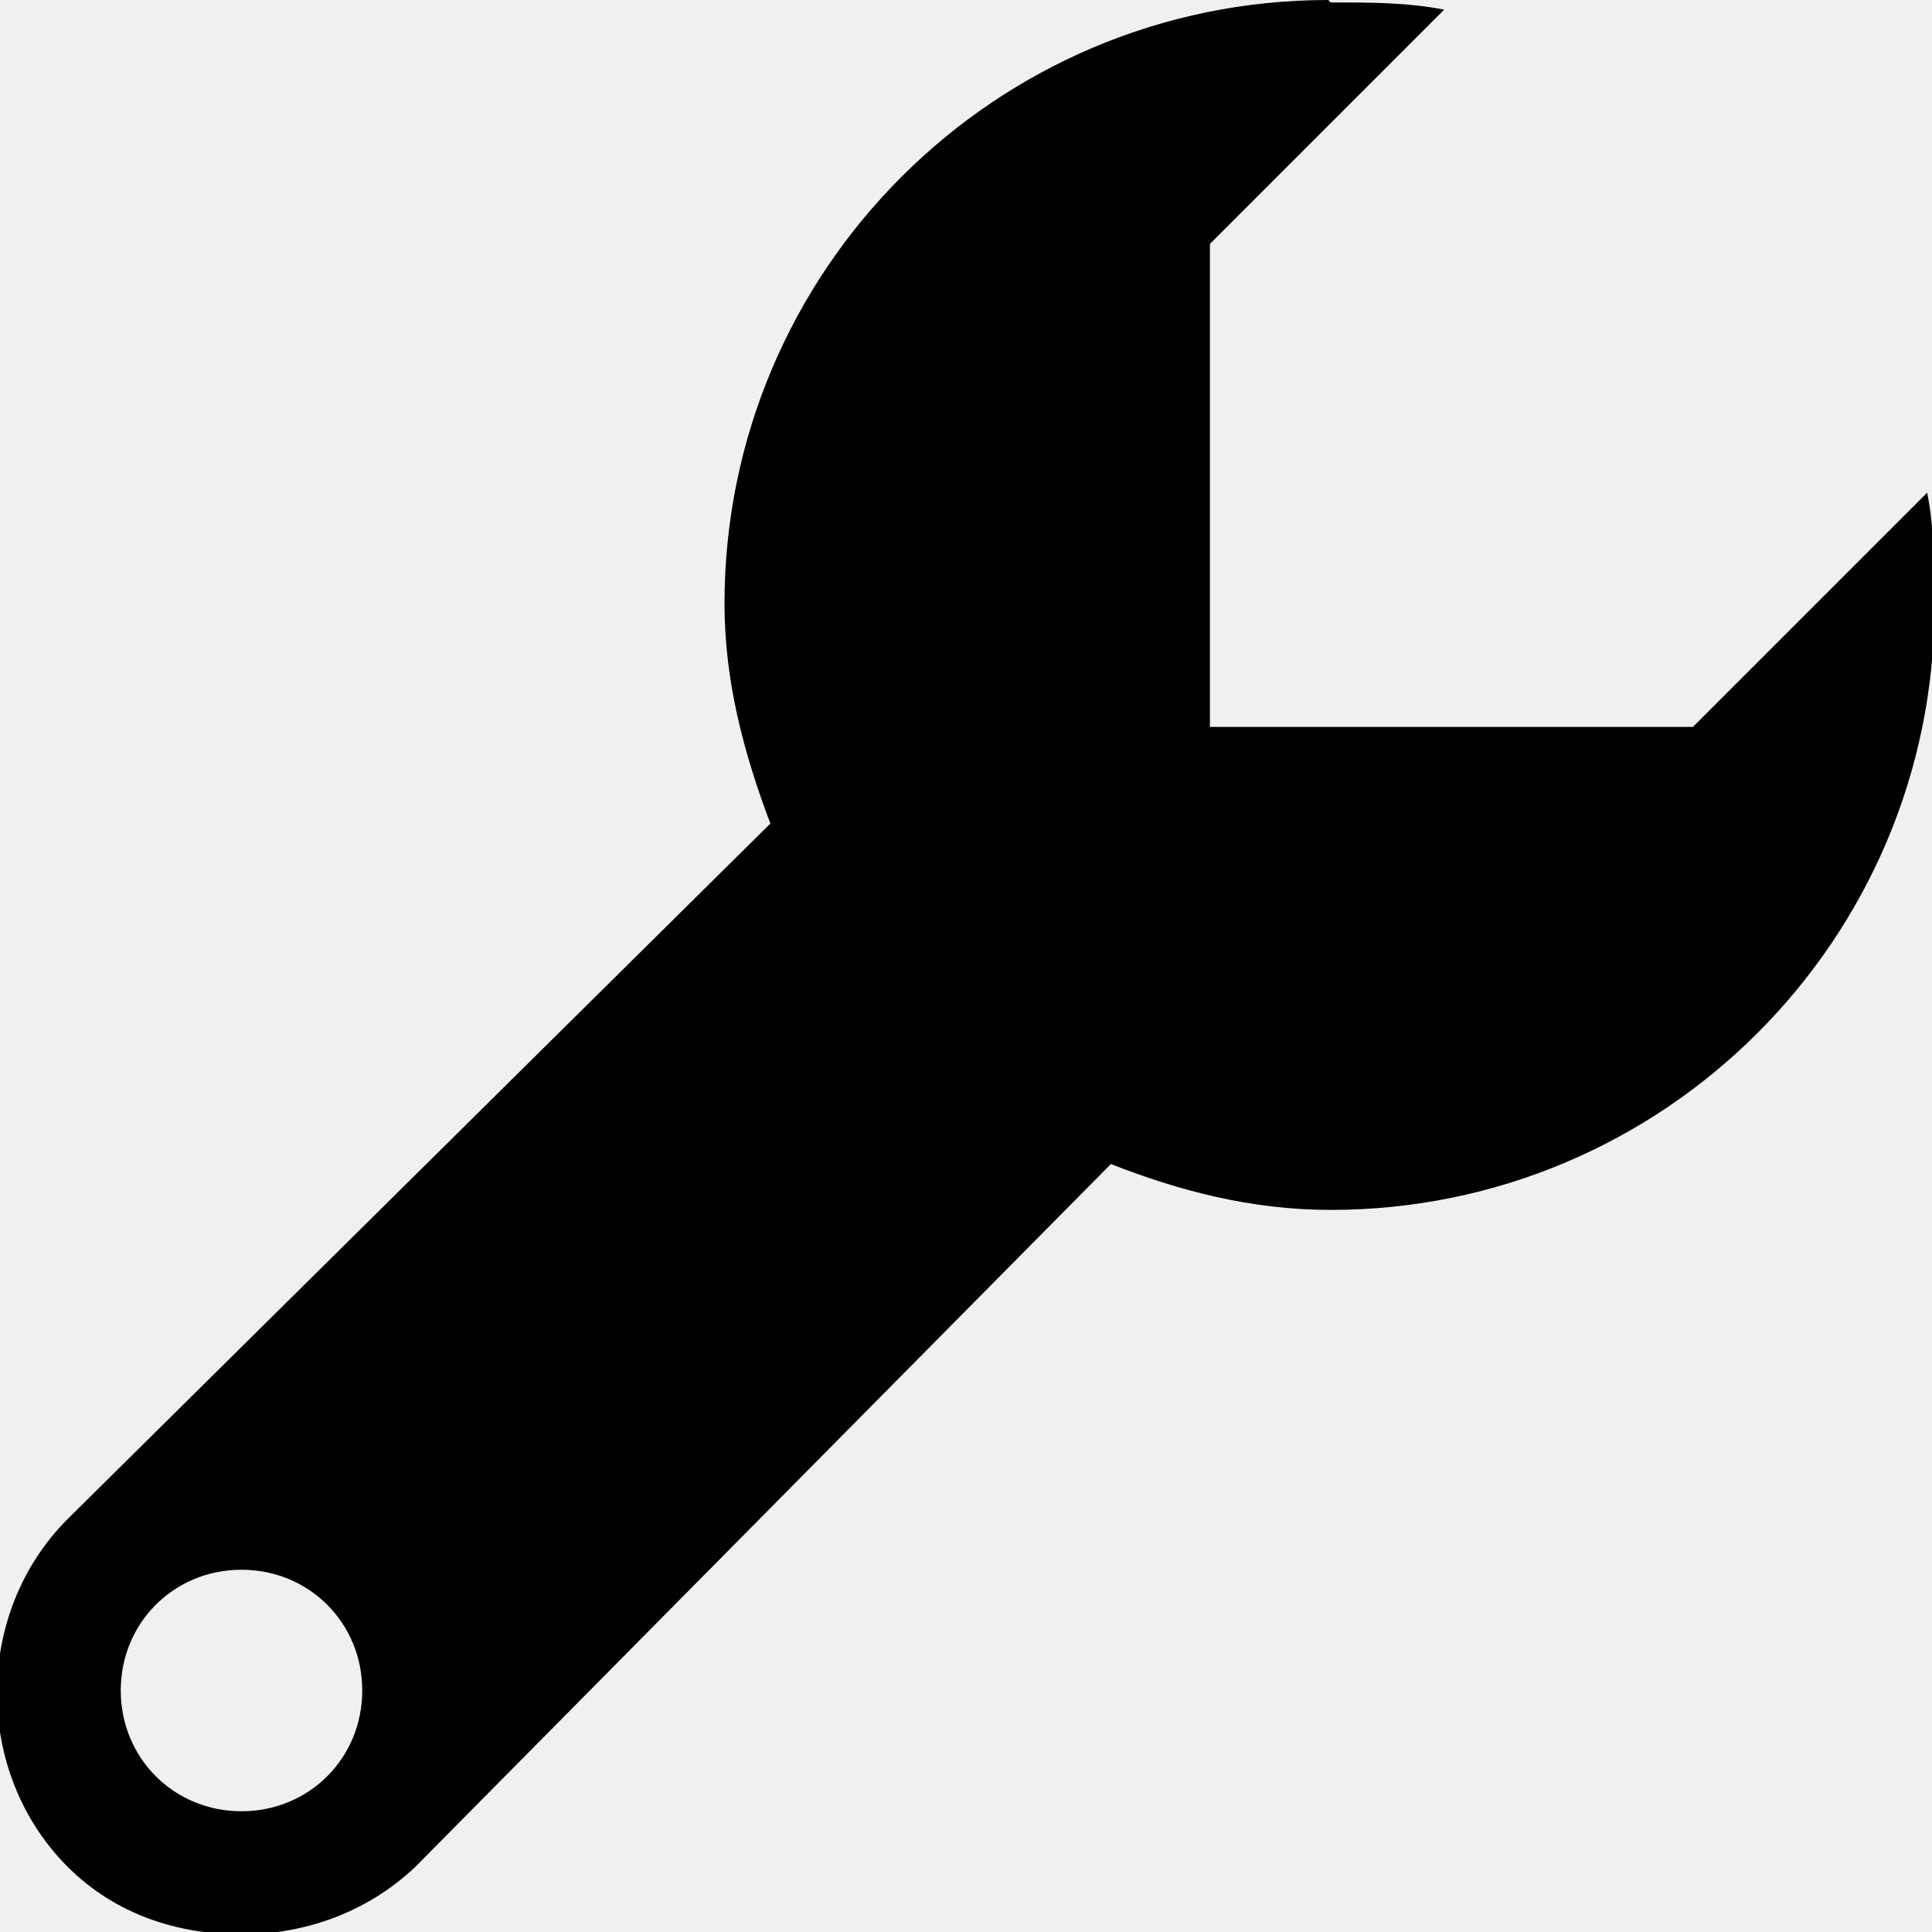
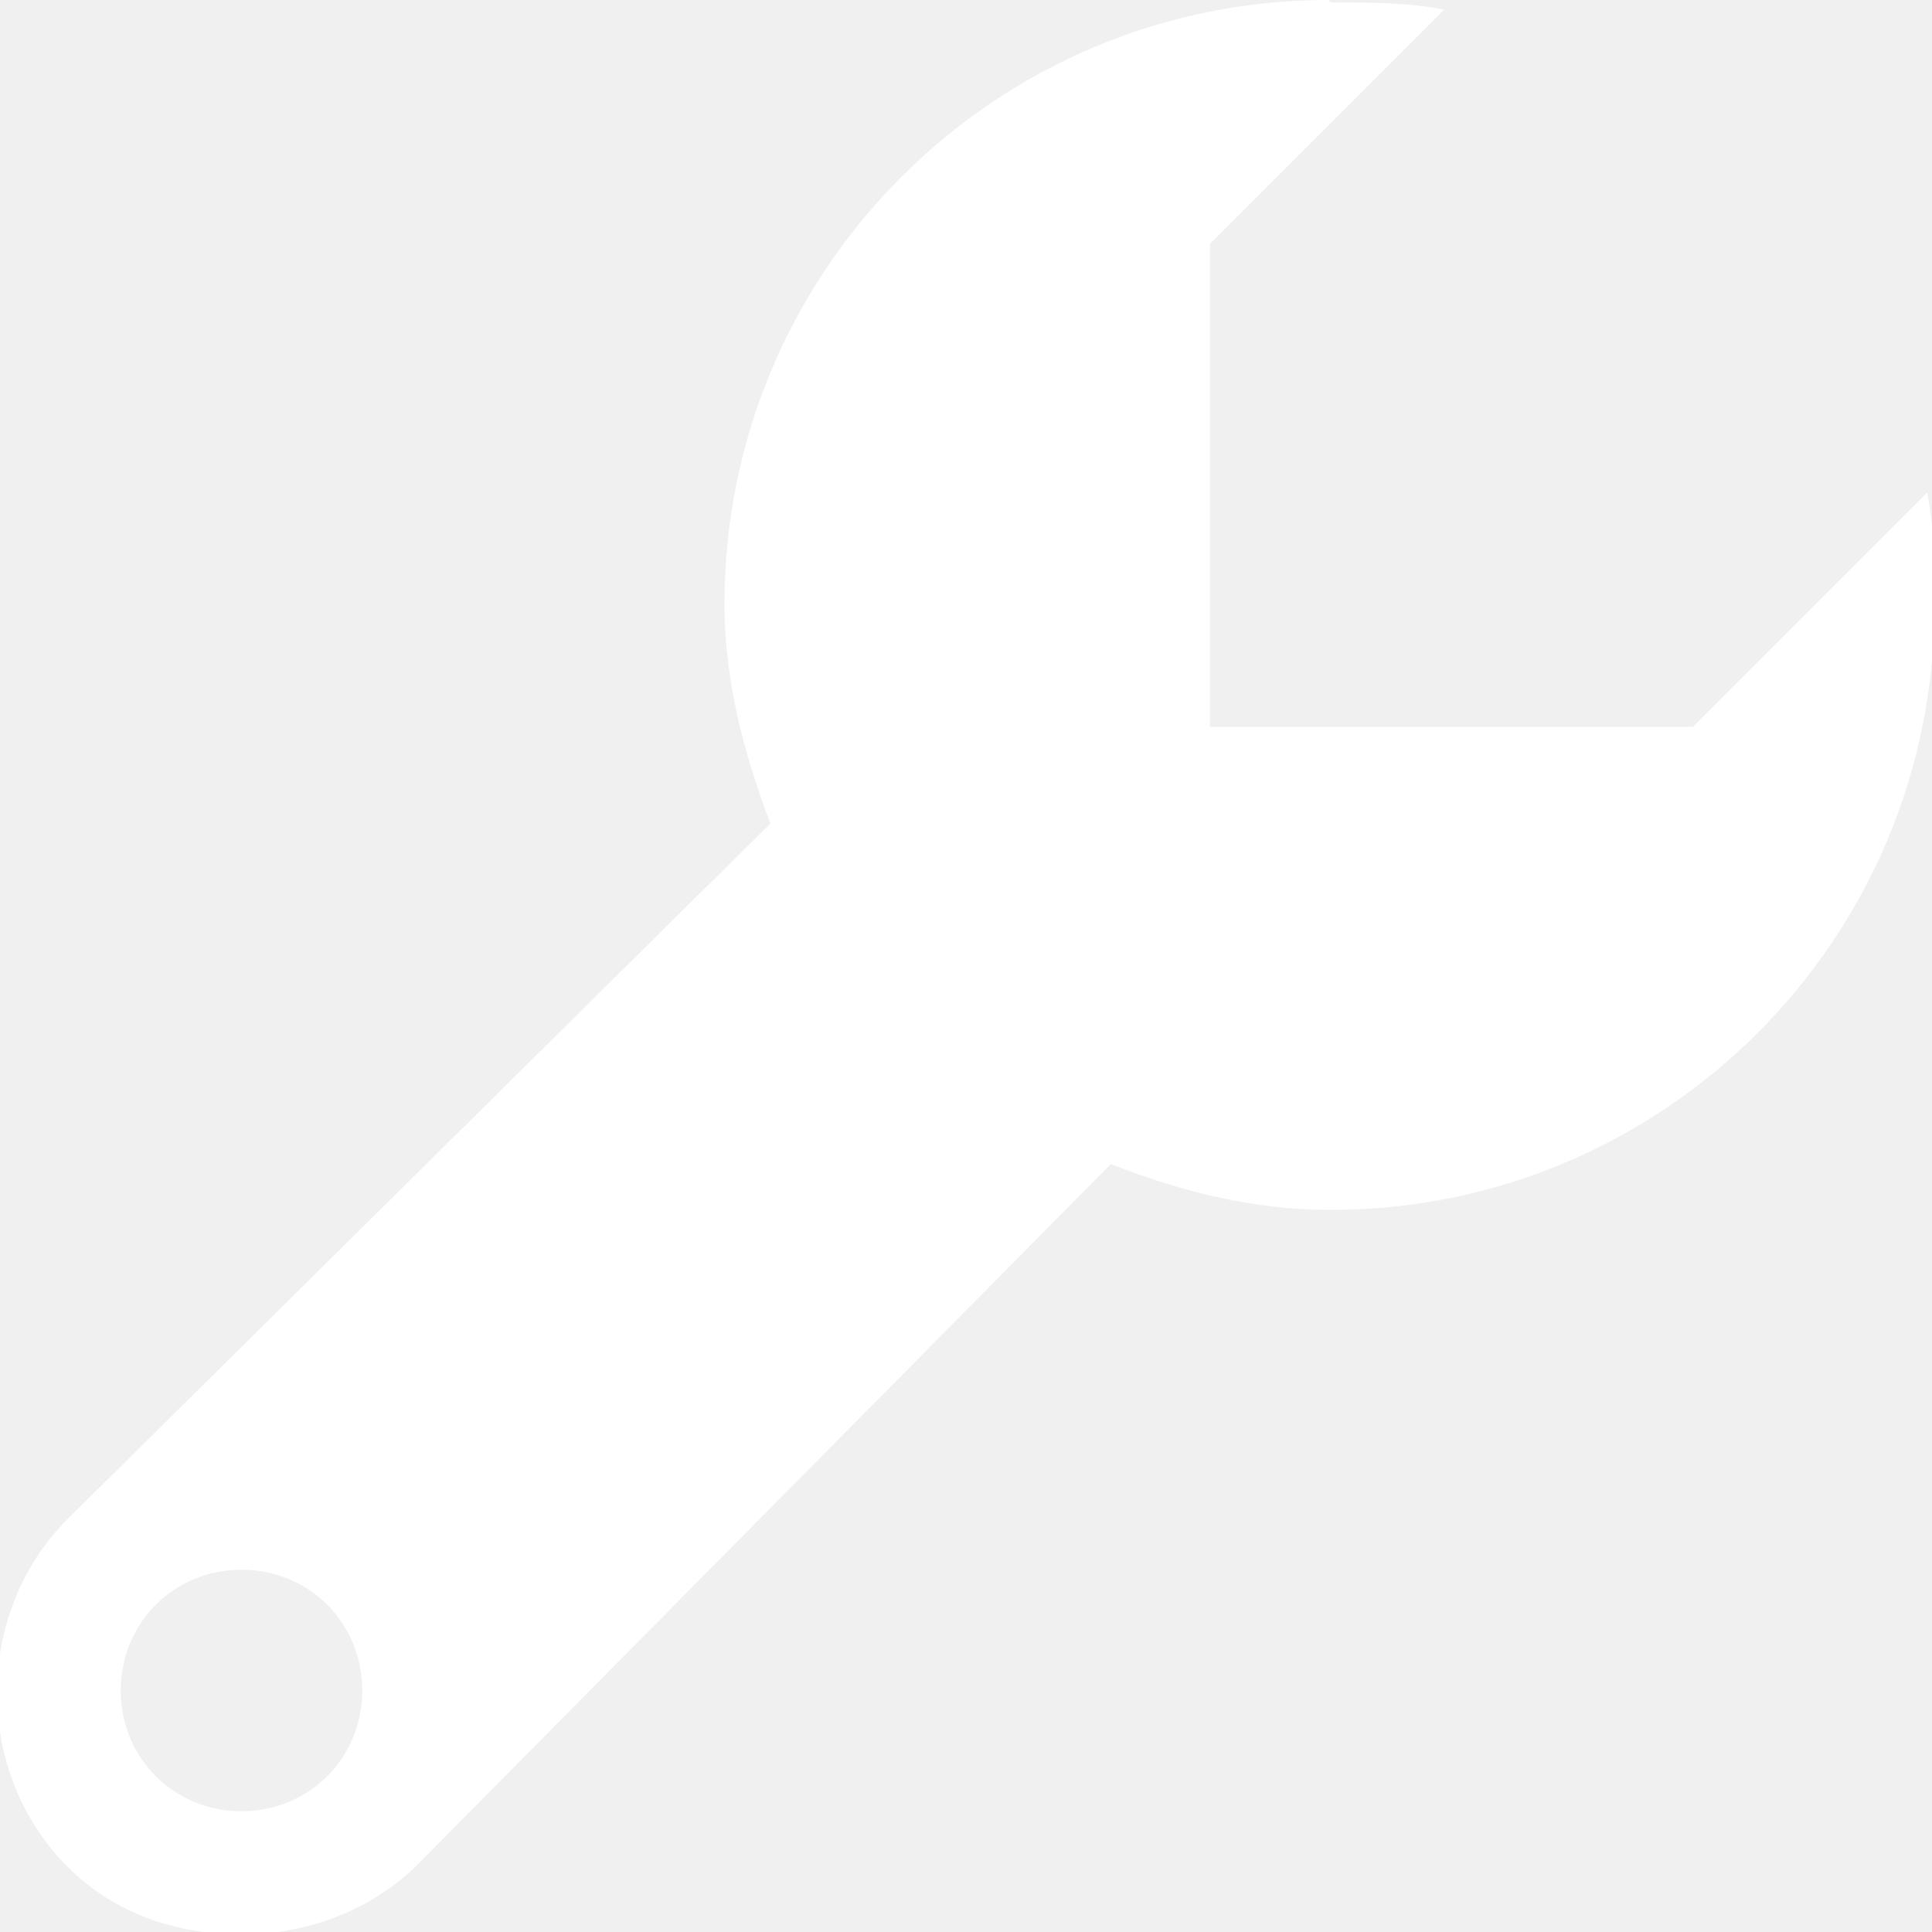
- <svg xmlns="http://www.w3.org/2000/svg" width="8" height="8" viewBox="0 0 8 8">
+ <svg xmlns="http://www.w3.org/2000/svg" width="8" height="8" viewBox="0 0 8 8" fill="white">
  <path d="M5.5 0c-1.38 0-2.5 1.12-2.5 2.5 0 .32.08.62.19.91l-2.91 2.88c-.39.39-.39 1.05 0 1.44.2.2.46.28.72.28.26 0 .52-.09.72-.28l2.88-2.91c.28.11.58.19.91.19 1.38 0 2.5-1.12 2.5-2.5 0-.16 0-.32-.03-.47l-.97.97h-2v-2l.97-.97c-.15-.03-.31-.03-.47-.03zm-4.5 6.5c.28 0 .5.22.5.5s-.22.5-.5.5-.5-.22-.5-.5.22-.5.5-.5z" />
</svg>
